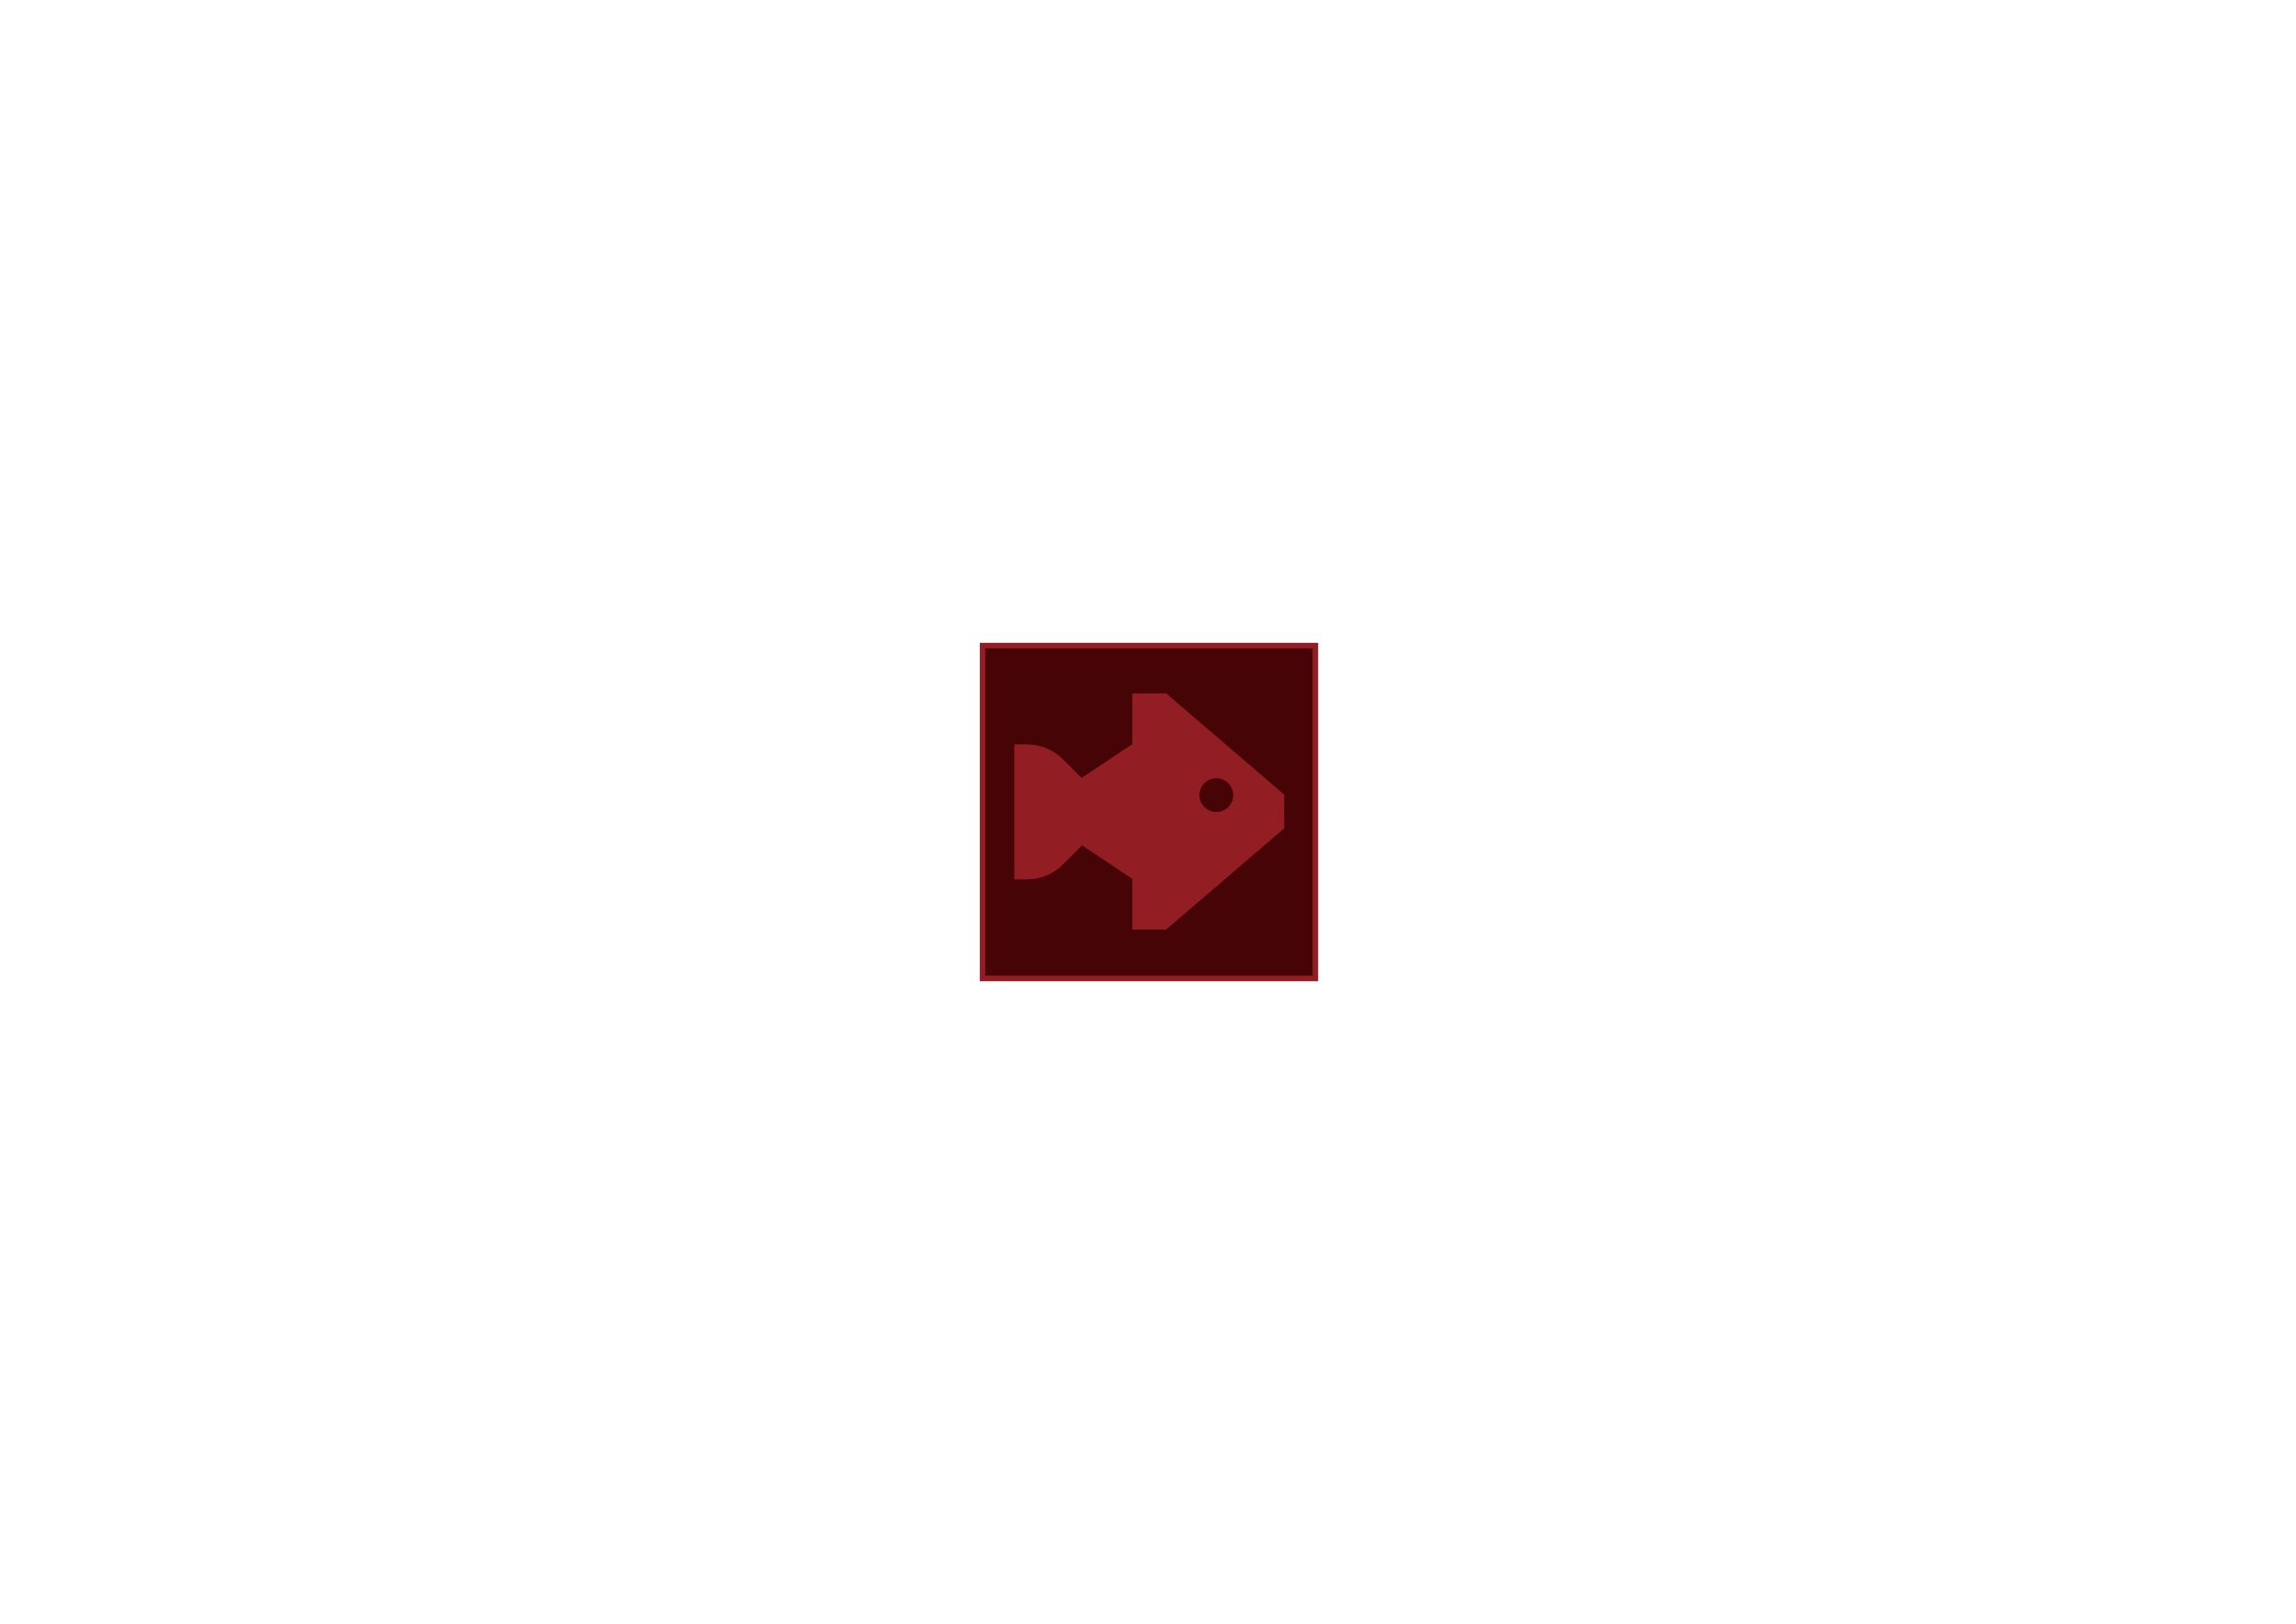
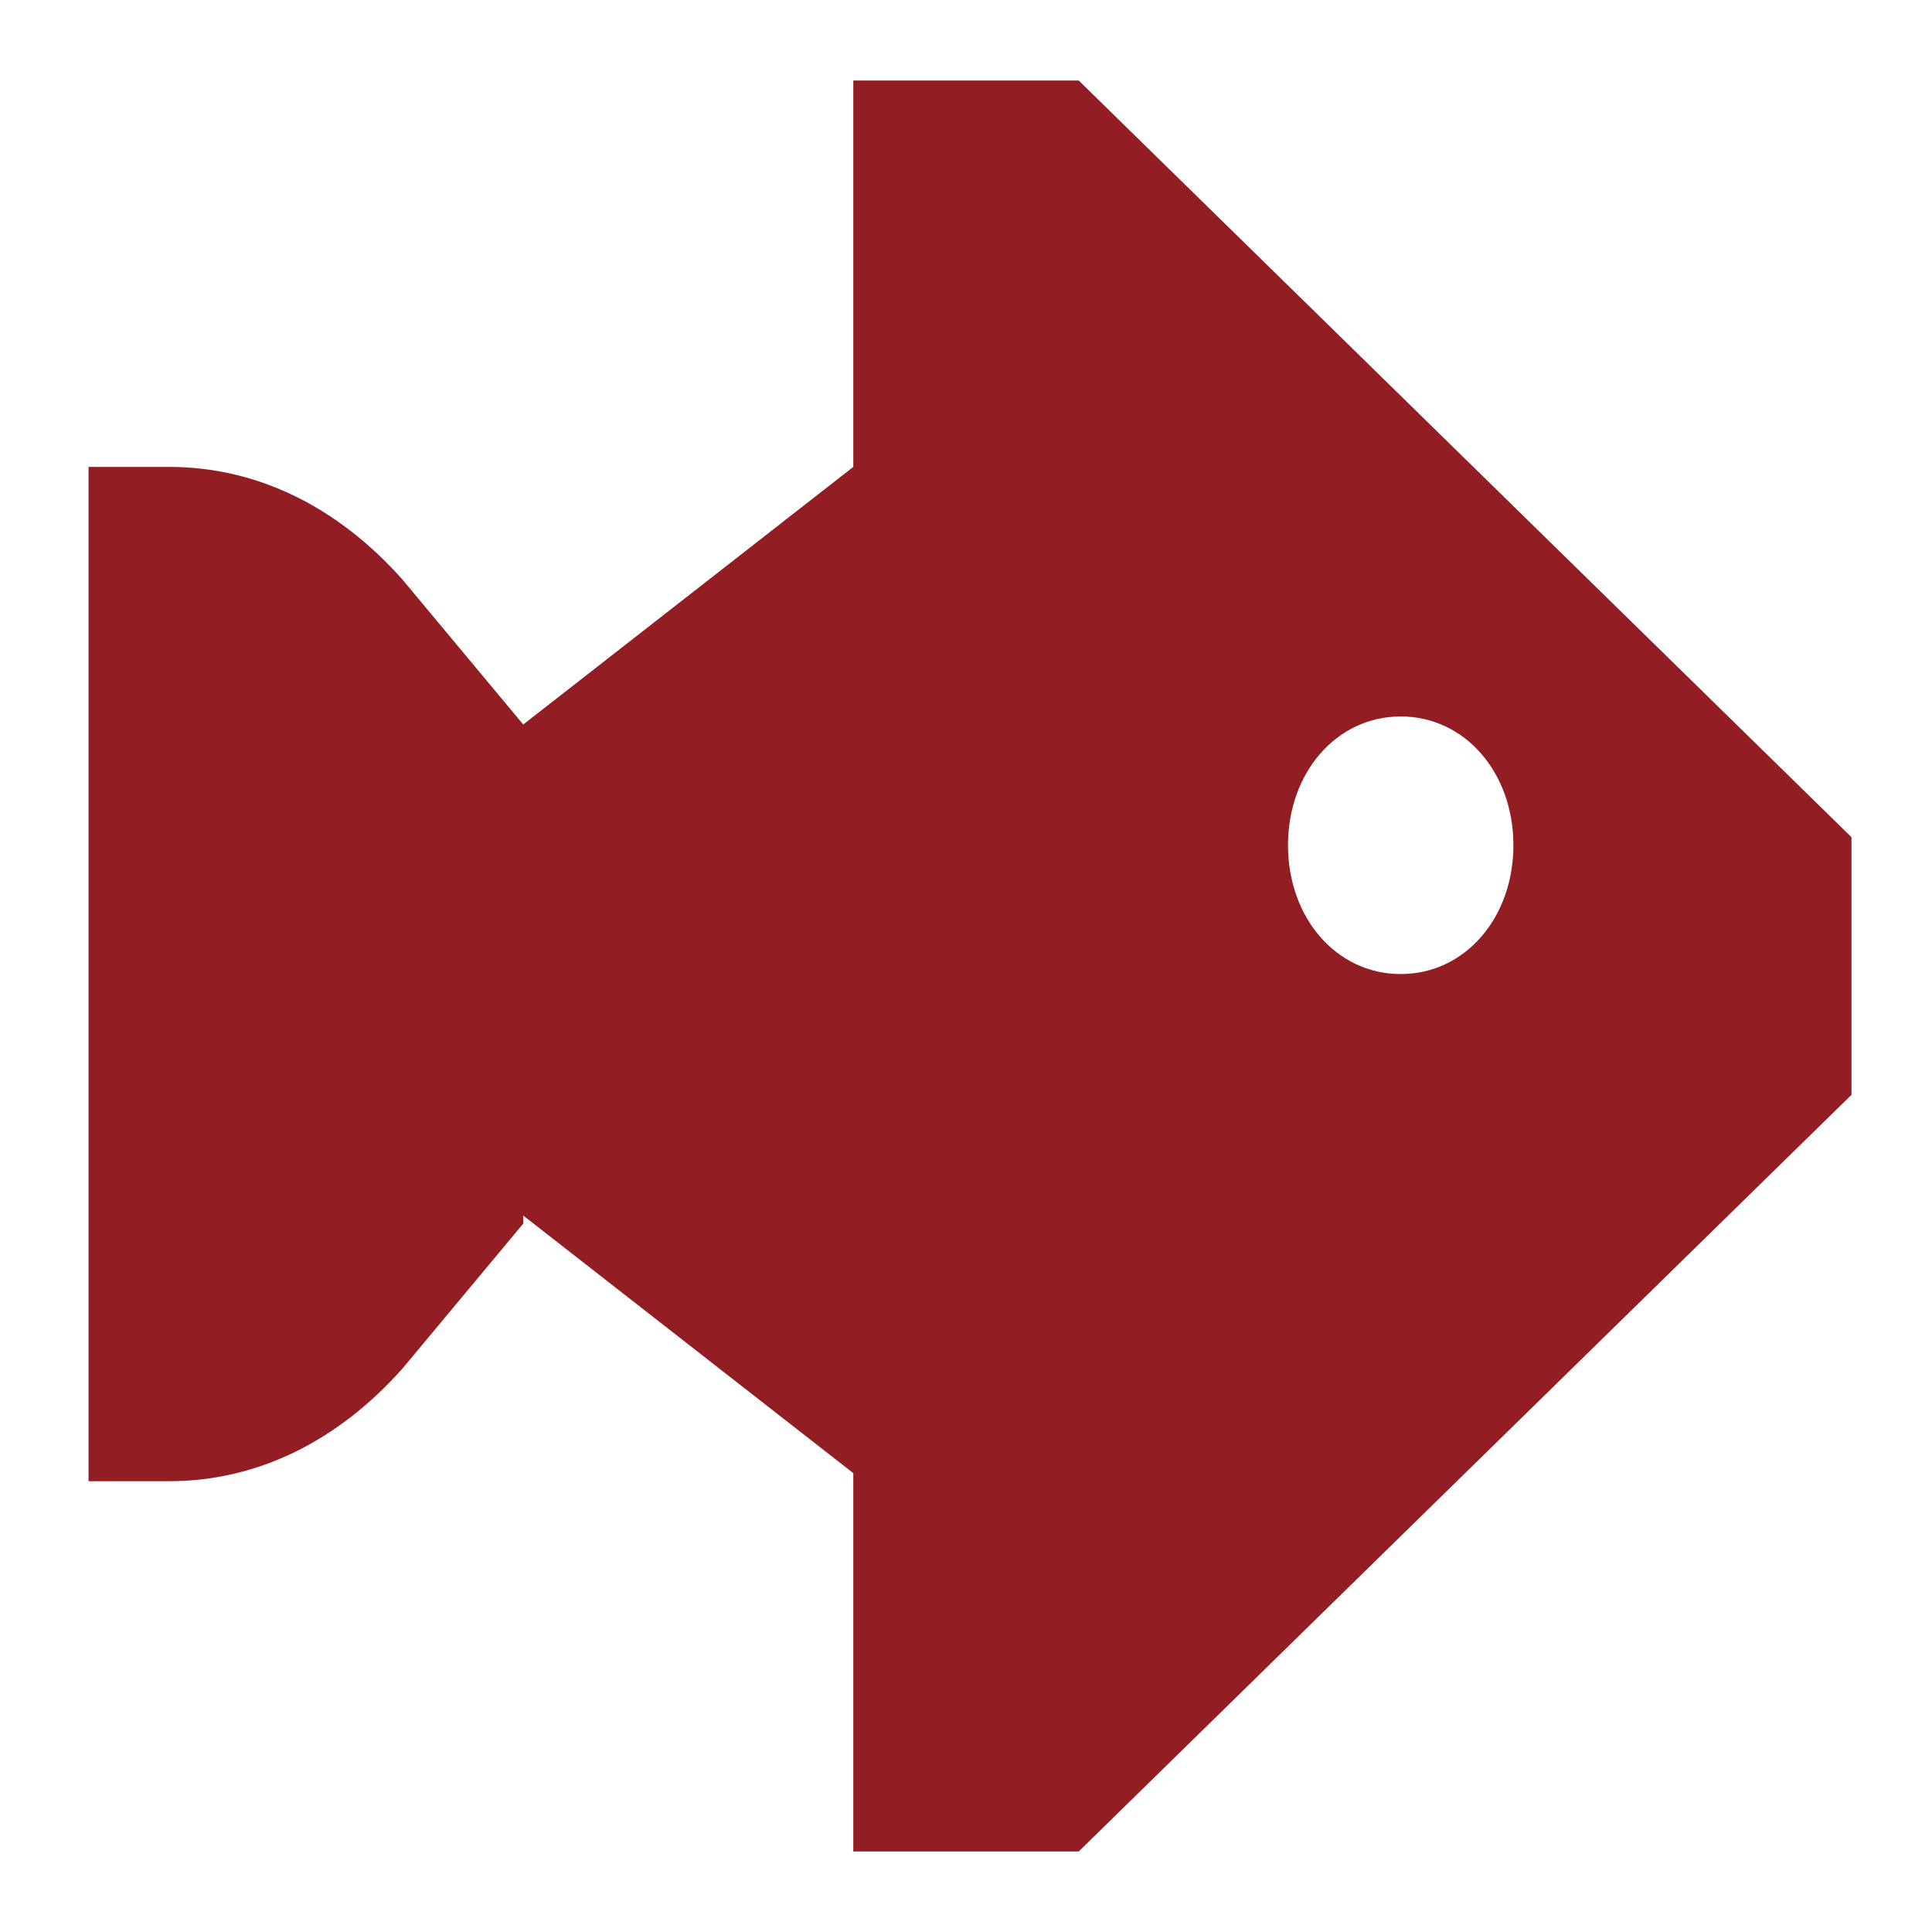
- <svg xmlns="http://www.w3.org/2000/svg" id="_圖層_1" version="1.1" viewBox="0 0 841.9 595.3">
+ <svg xmlns="http://www.w3.org/2000/svg" id="_圖層_1" version="1.1" viewBox="0 0 24 24">
  <defs>
    <style>
      .st0 {
-         fill: none;
-         stroke: #921d22;
-         stroke-width: 2px;
-       }
- 
-       .st1 {
        fill: #921d22;
        fill-rule: evenodd;
      }
- 
-       .st2 {
-         fill: #460407;
-       }
    </style>
  </defs>
-   <g id="Rectangle_76">
-     <rect class="st2" x="359.3" y="235.7" width="124" height="124" />
-     <rect class="st0" x="360.3" y="236.7" width="122" height="122" />
-   </g>
-   <path class="st1" d="M396.6,310.1l-6.9,6.9c-3.5,3.5-8.2,5.4-13.1,5.4h-4.7v-49.5h4.7c4.9,0,9.6,2,13.1,5.4l6.9,6.9,18.6-12.4v-18.6h12.4l43.3,37.1v12.4l-43.3,37.1h-12.4v-18.6l-18.6-12.4ZM452.2,291.5c0,3.4-2.8,6.2-6.2,6.2s-6.2-2.8-6.2-6.2,2.8-6.2,6.2-6.2,6.2,2.8,6.2,6.2Z" />
+   <path class="st0" d="M6.5,15.2l-1.5,1.8c-.8.9-1.8,1.4-2.9,1.4h-1V5.8h1c1.1,0,2.1.5,2.9,1.4l1.5,1.8,4.1-3.2V1h2.8l9.6,9.4v3.2l-9.6,9.4h-2.8v-4.7l-4.1-3.2h0ZM18.8,10.5c0,.9-.6,1.6-1.4,1.6s-1.4-.7-1.4-1.6.6-1.6,1.4-1.6,1.4.7,1.4,1.6Z" />
</svg>
